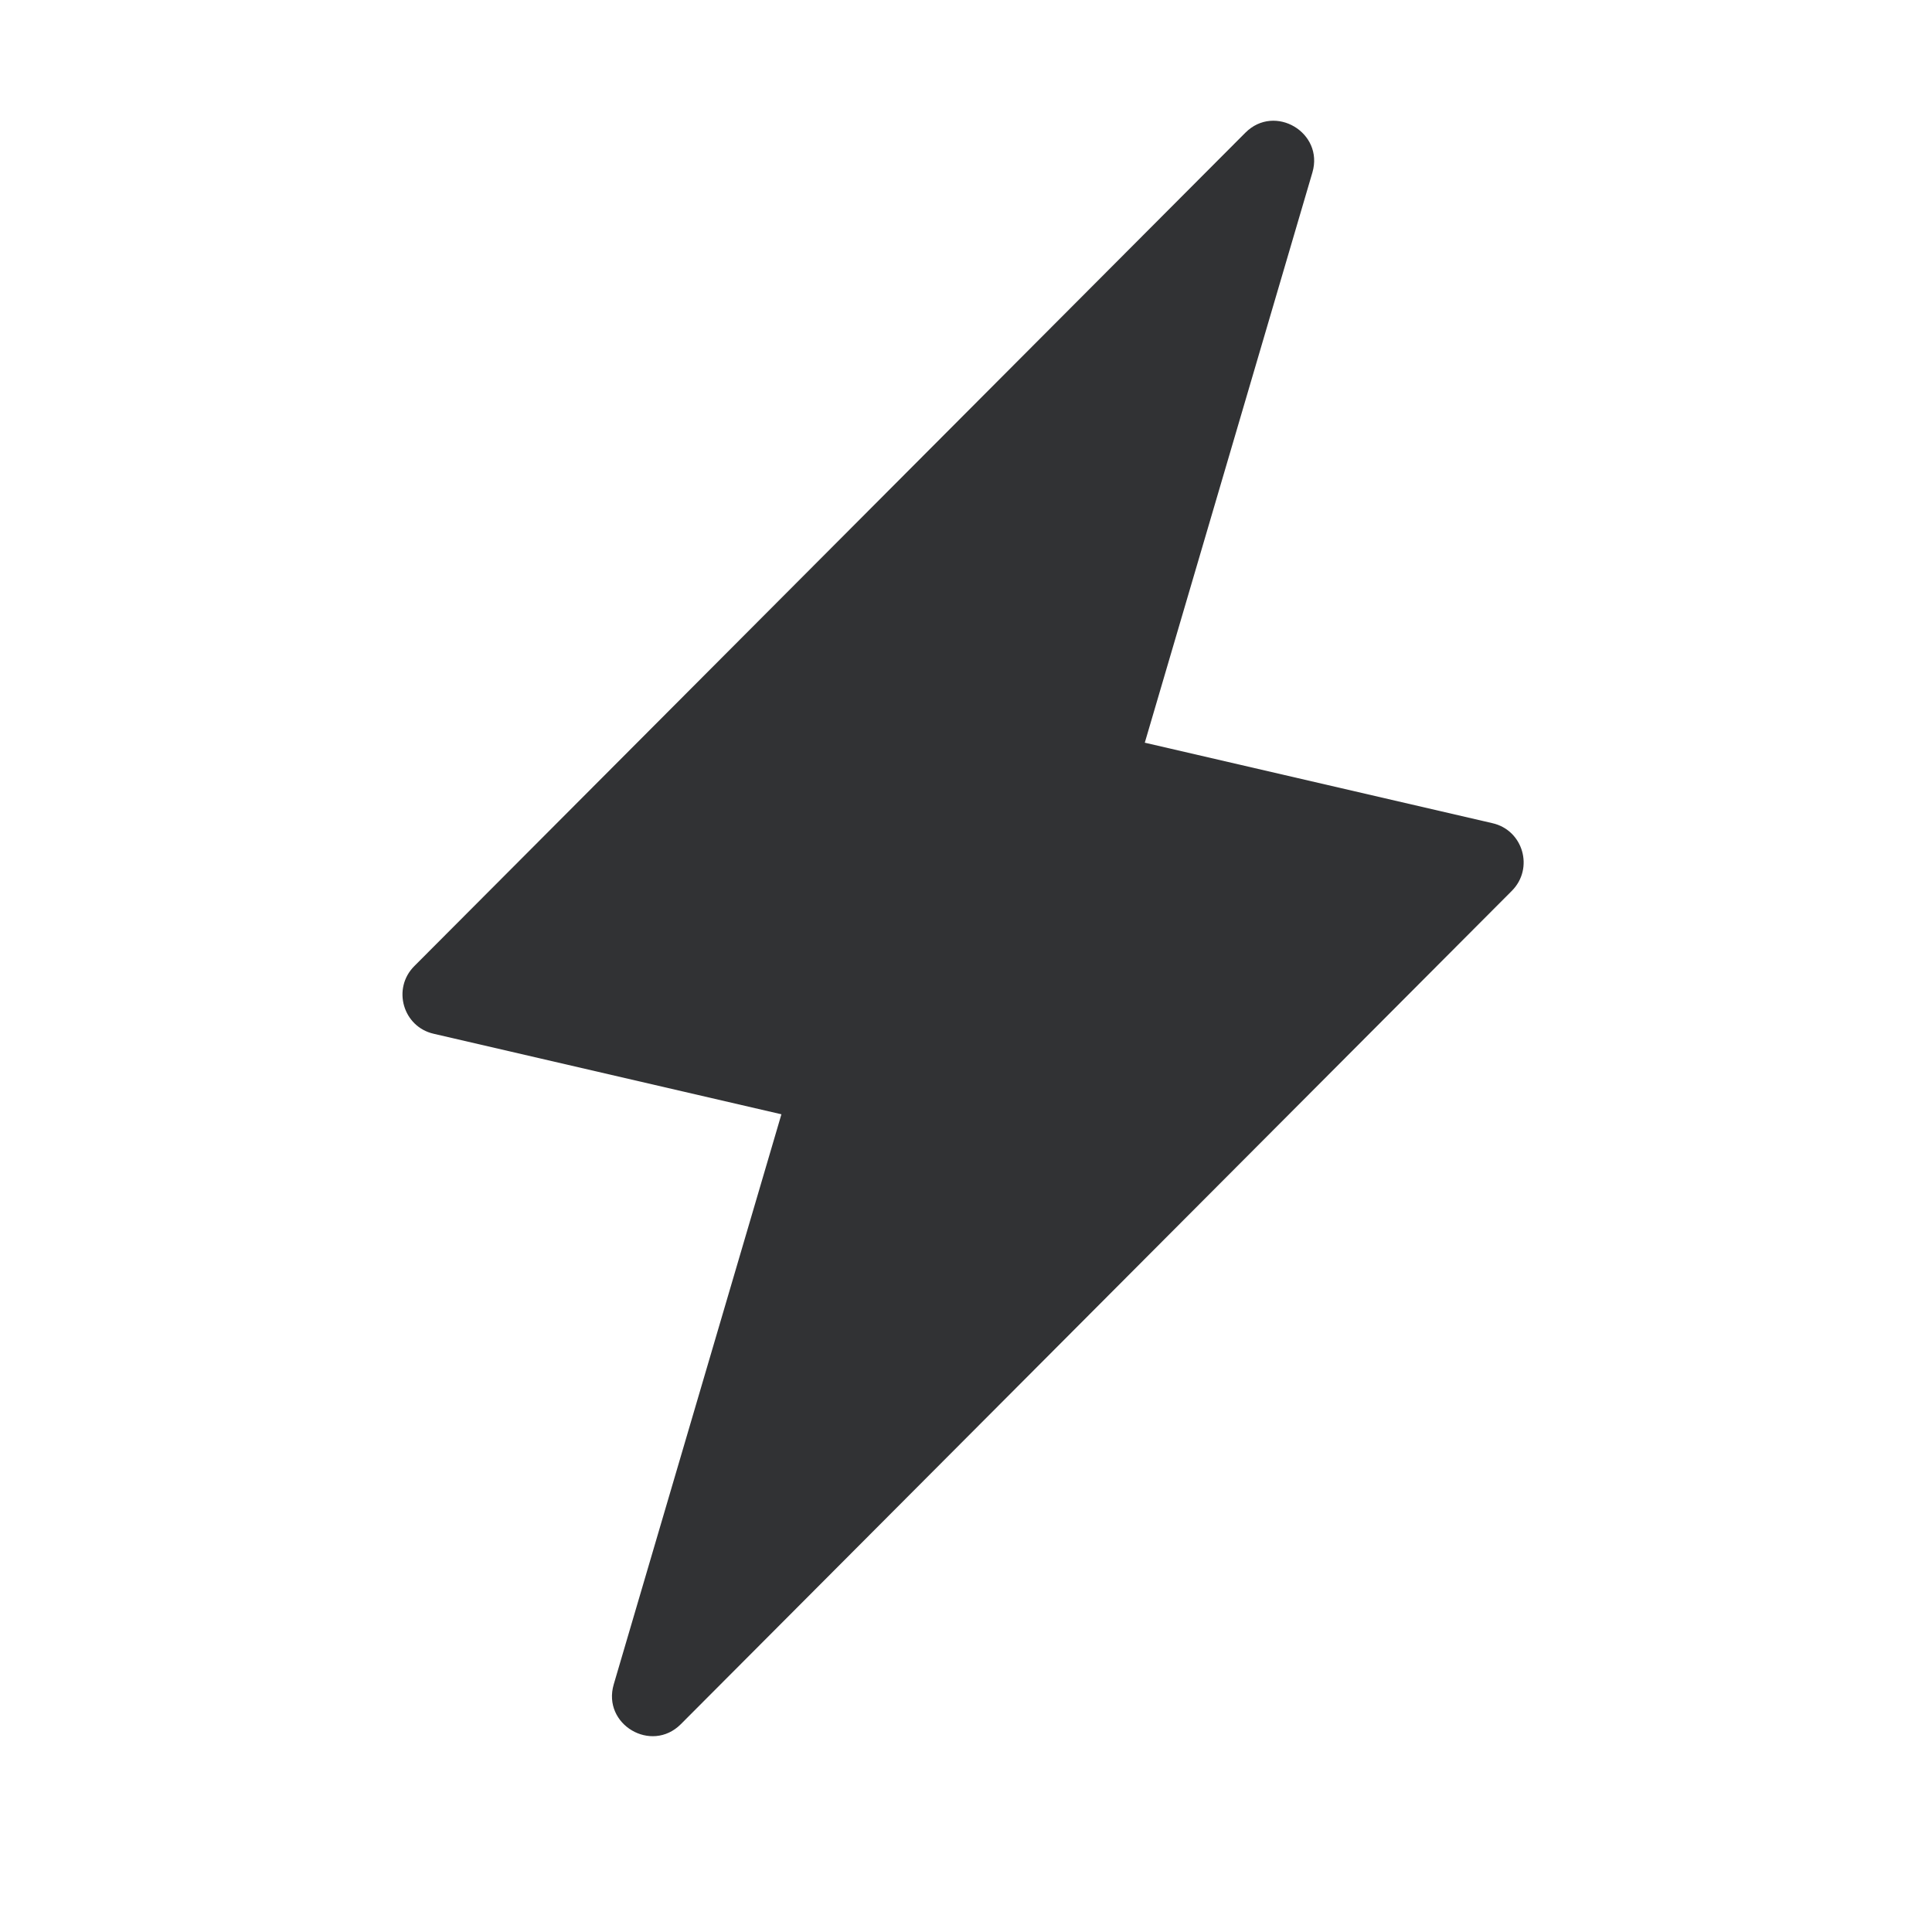
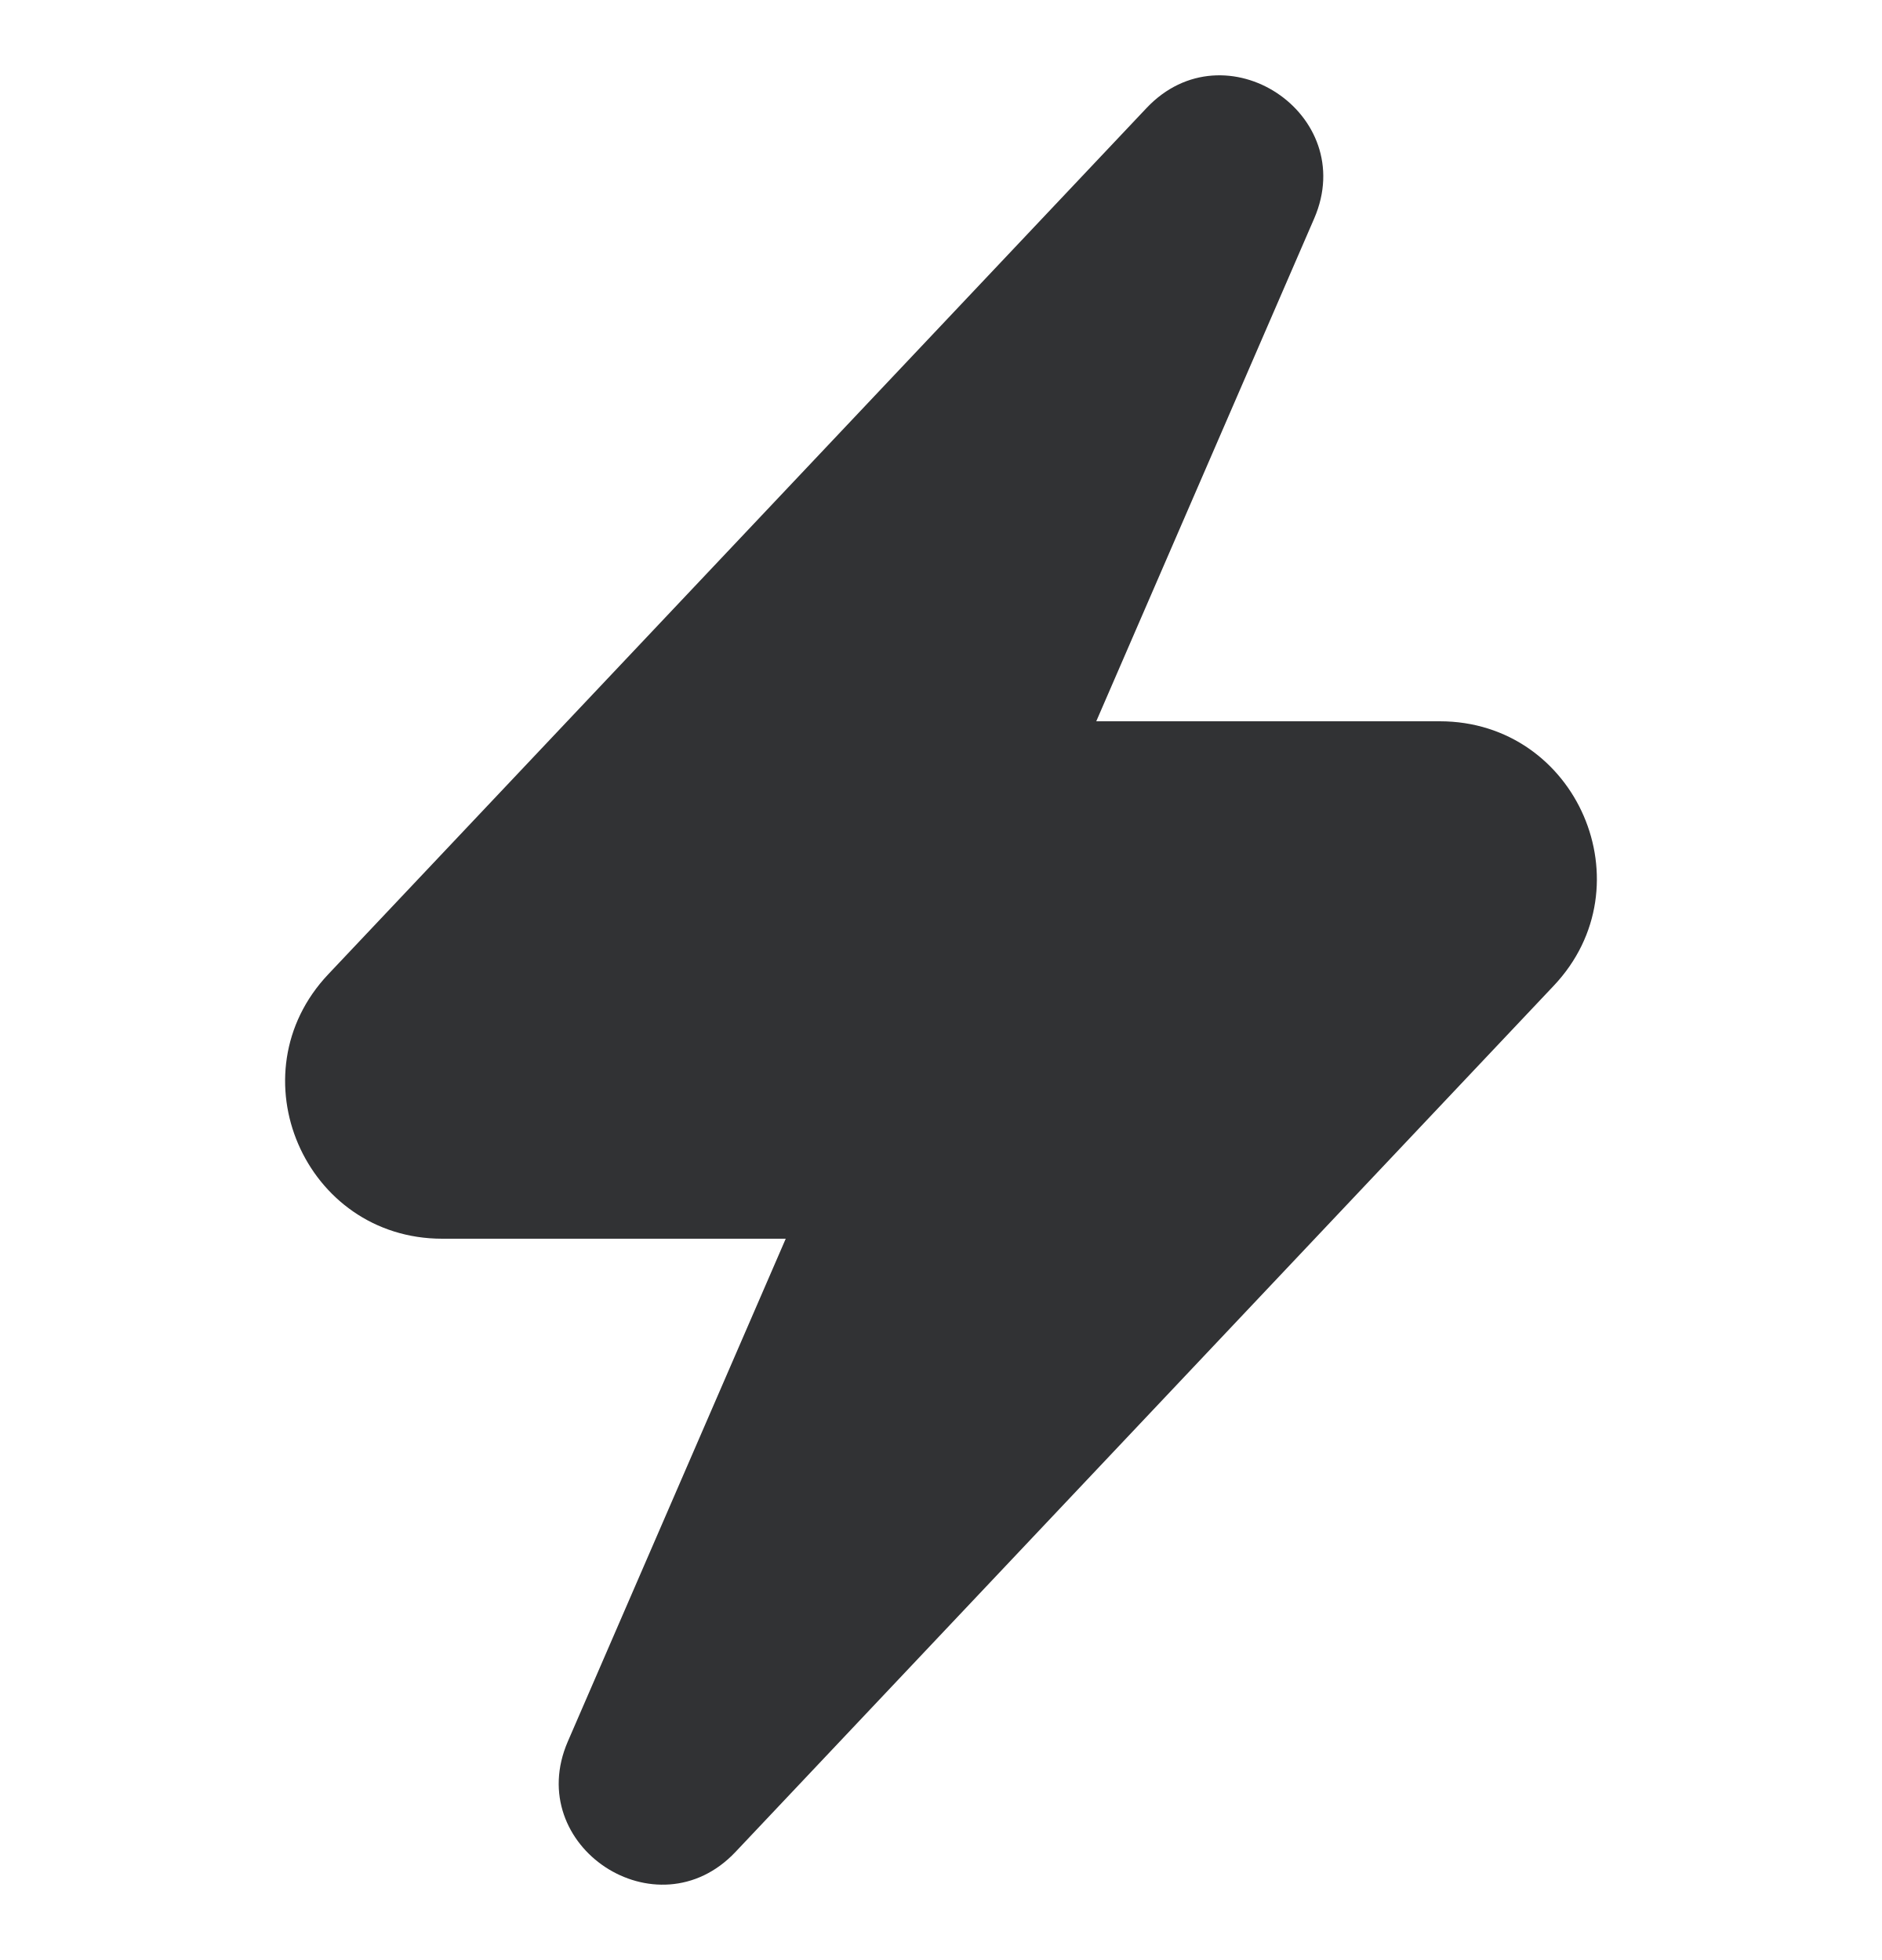
- <svg xmlns="http://www.w3.org/2000/svg" width="24" height="24" viewBox="0 0 24 24" fill="none">
-   <path fill-rule="evenodd" clip-rule="evenodd" d="M18.54 10.226L14.221 9.226L16.303 2.143C16.449 1.647 15.835 1.282 15.47 1.649L5.146 12.002C4.869 12.28 5.005 12.755 5.388 12.842L9.707 13.842L7.624 20.924C7.478 21.422 8.092 21.785 8.458 21.418L18.781 11.066C19.058 10.787 18.922 10.313 18.54 10.226Z" fill="#313234" />
+ <svg xmlns="http://www.w3.org/2000/svg" width="24" height="25" viewBox="0 0 24 25" fill="none">
+   <path d="M16.759 2.787C17.337 1.452 15.62 0.32 14.621 1.378L4.186 12.427C2.981 13.702 3.885 15.8 5.64 15.8H10.02L7.241 22.213C6.663 23.548 8.38 24.68 9.379 23.622L19.814 12.573C21.019 11.298 20.114 9.2 18.36 9.2H13.98L16.759 2.787Z" fill="#313234" />
</svg>
